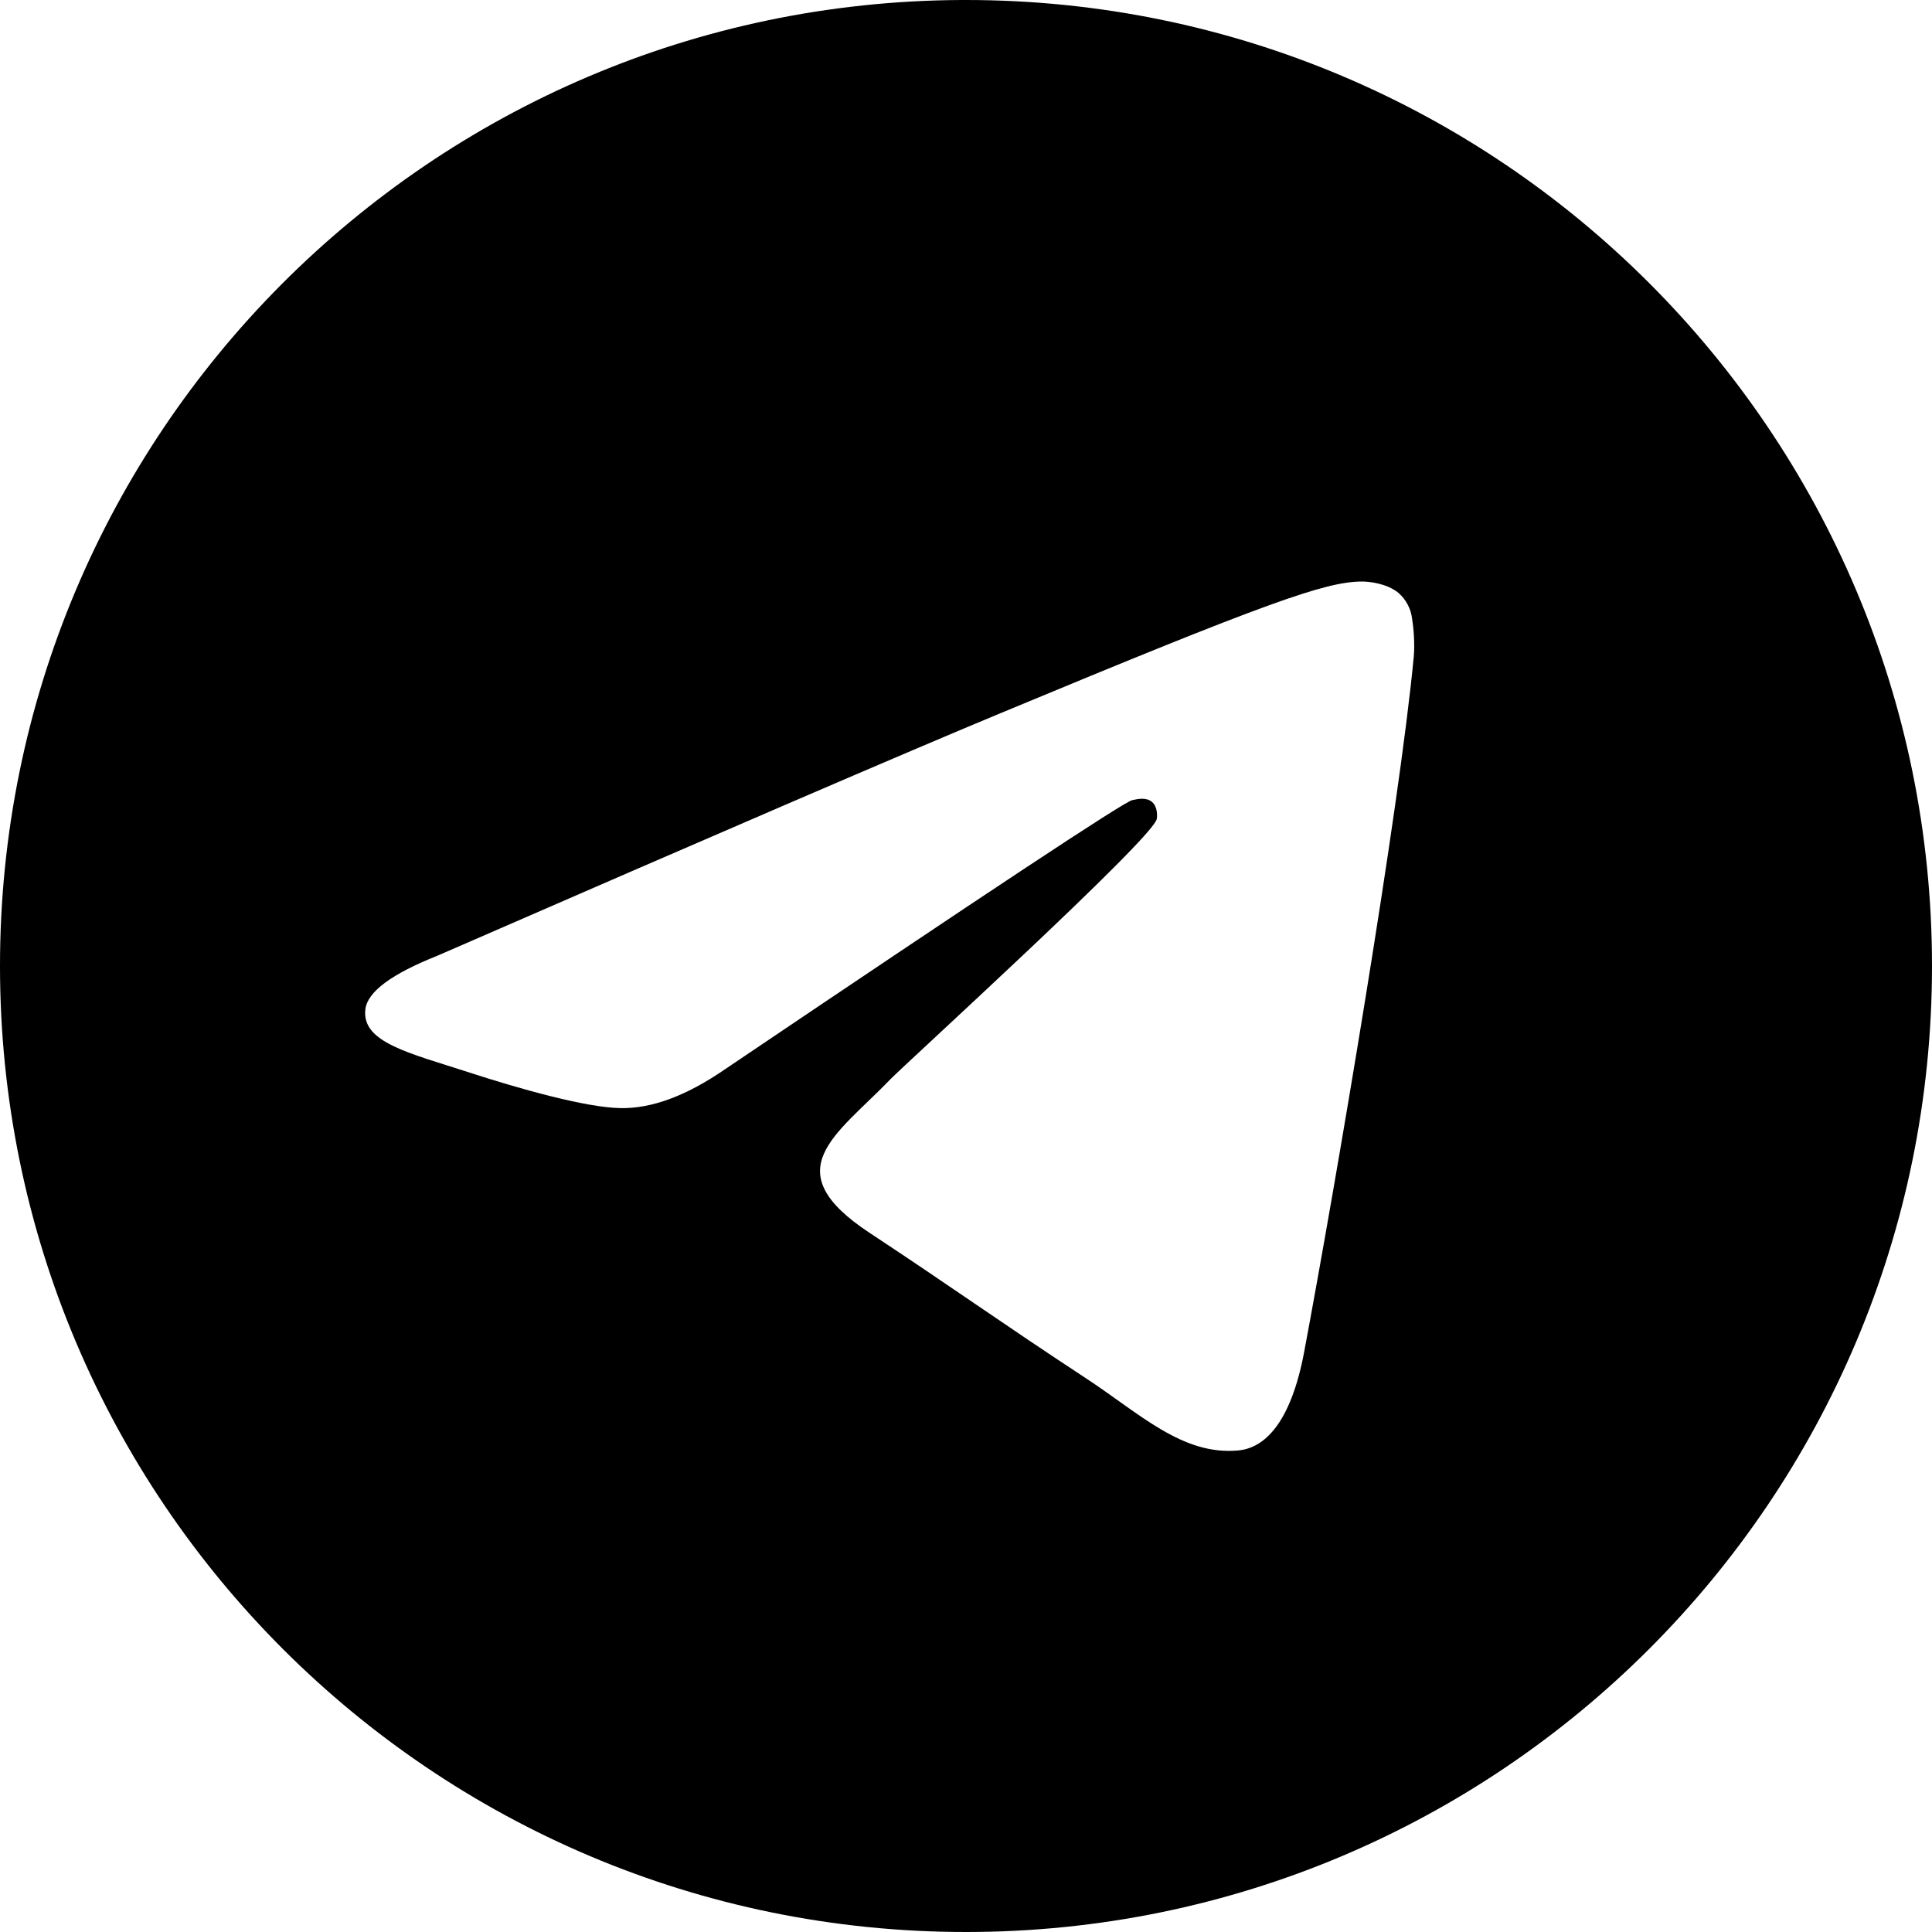
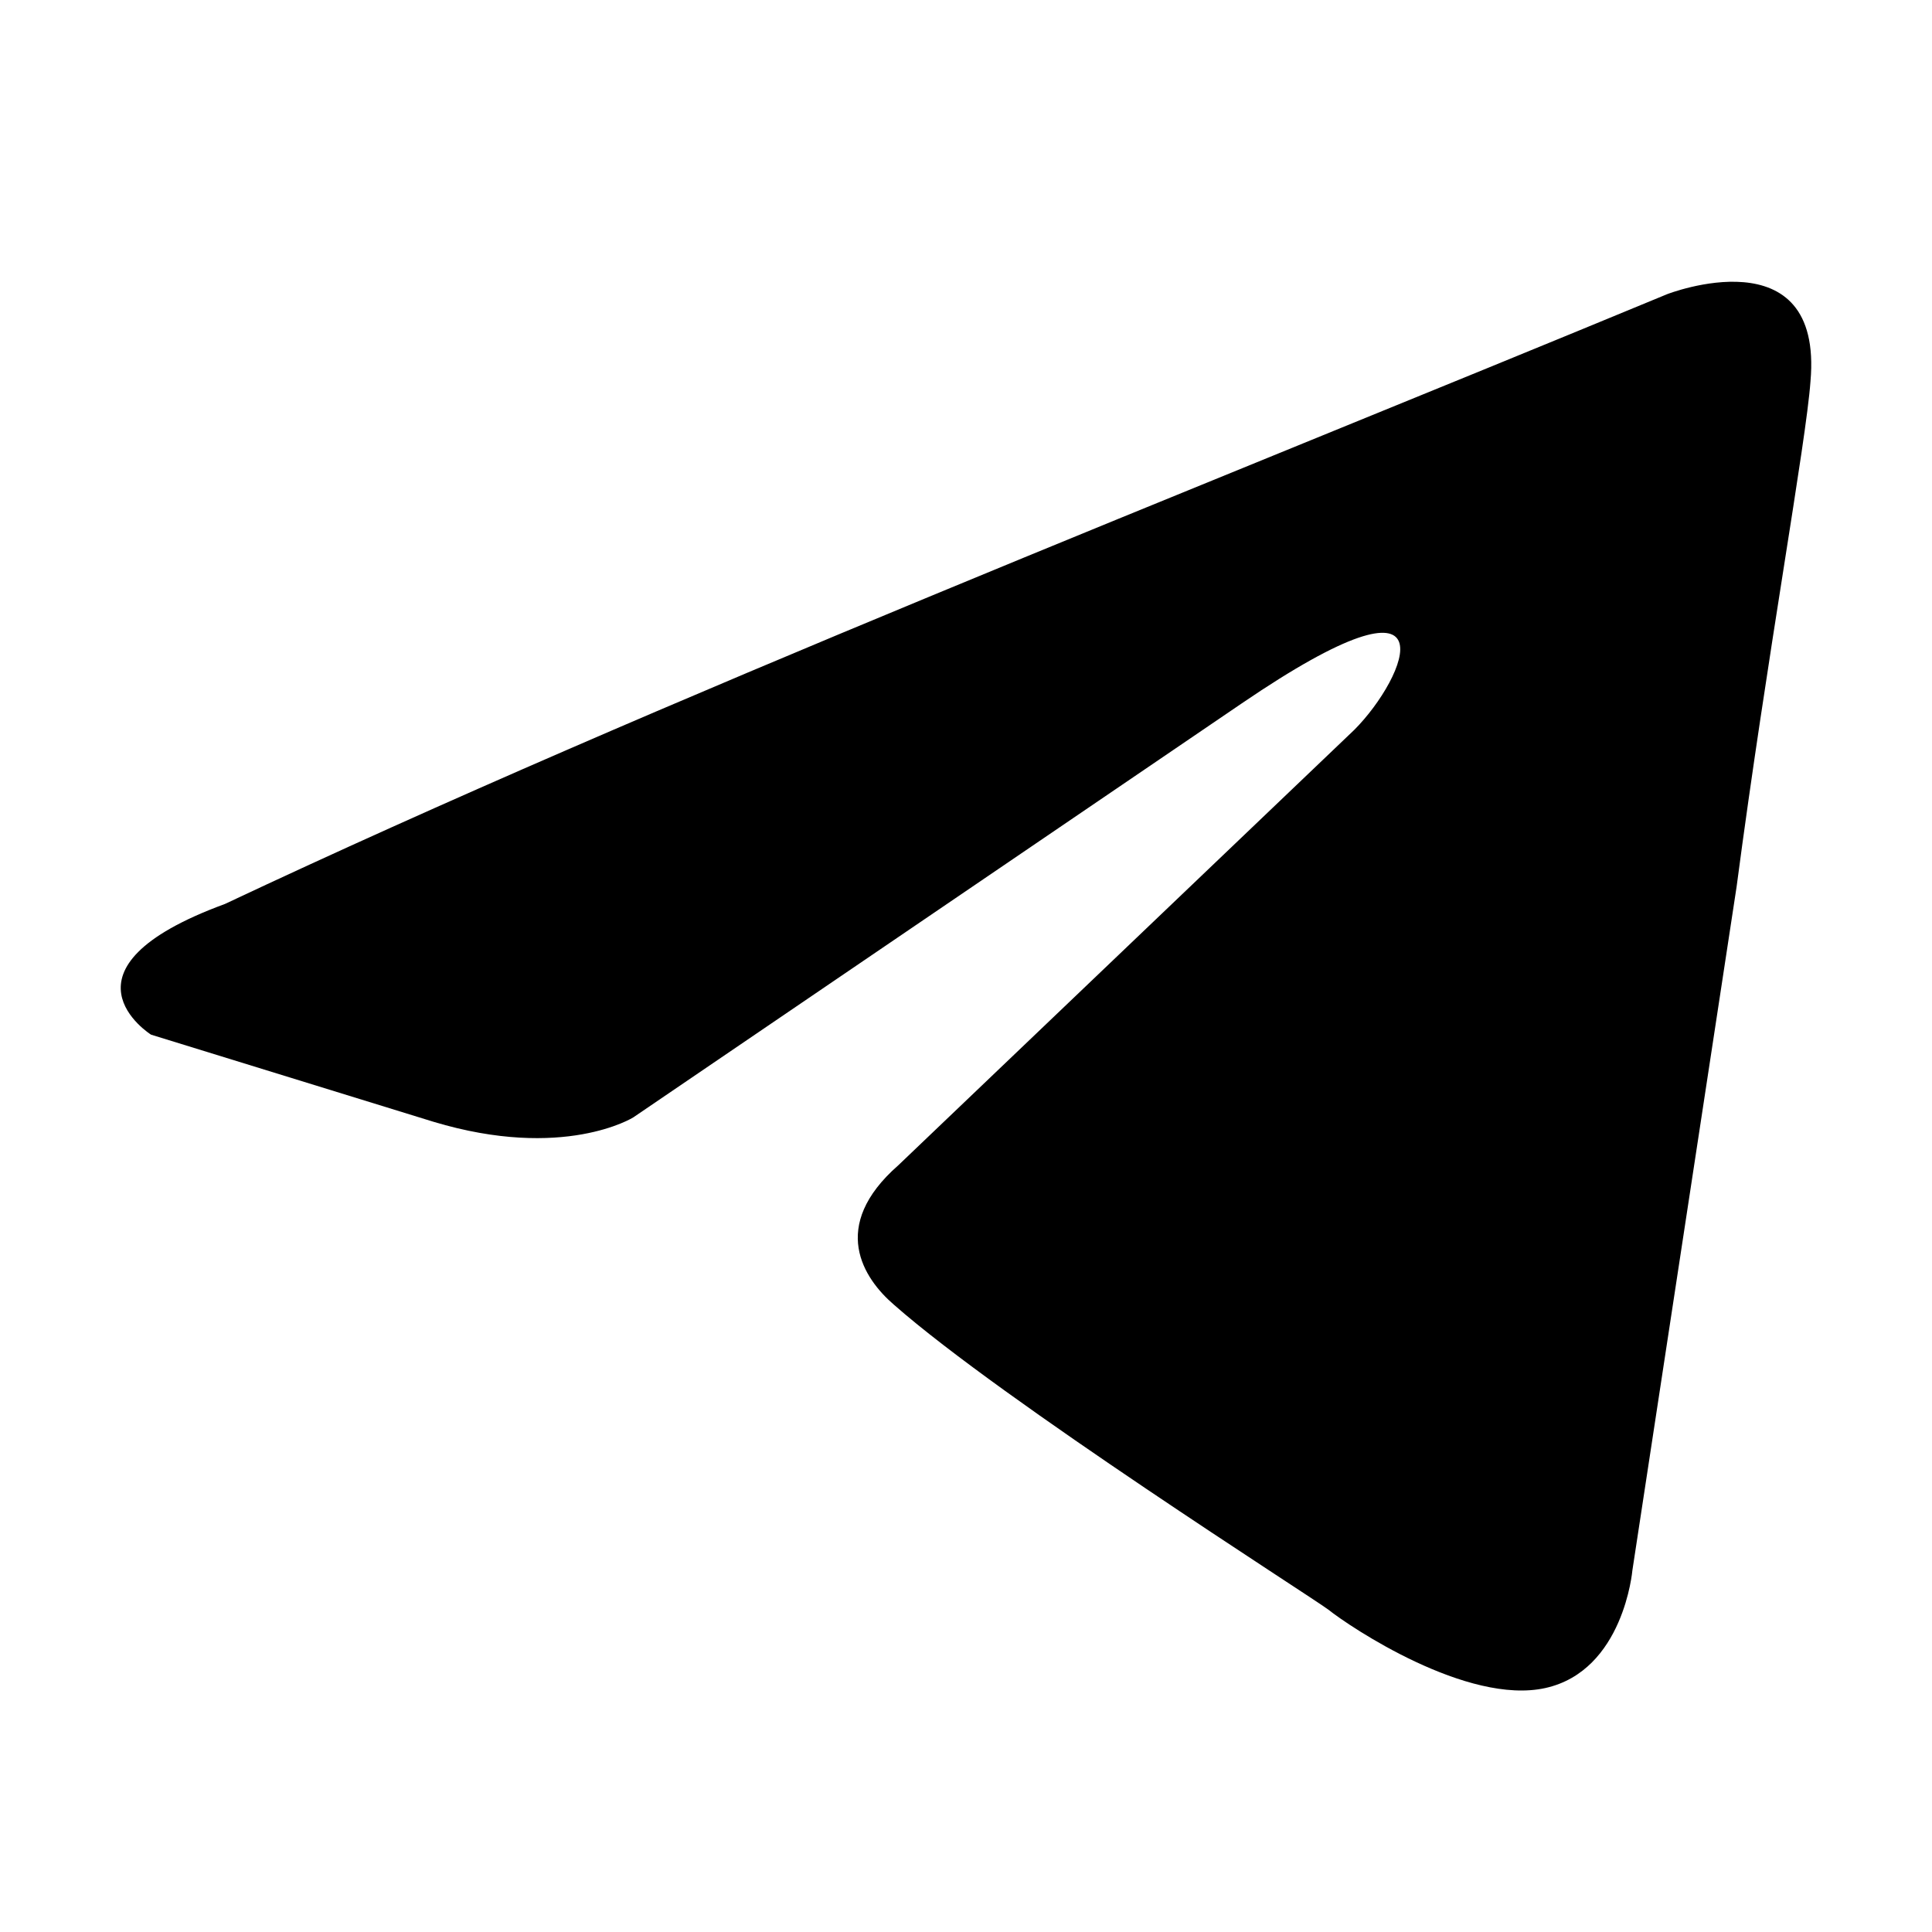
- <svg xmlns="http://www.w3.org/2000/svg" role="img" viewBox="0 0 24 24">
-   <path d="M11.944 0A12 12 0 0 0 0 12a12 12 0 0 0 12 12 12 12 0 0 0 12-12A12 12 0 0 0 12 0a12 12 0 0 0-.056 0zm4.962 7.224c.1-.002.321.023.465.14a.506.506 0 0 1 .171.325c.016.093.036.306.02.472-.18 1.898-.962 6.502-1.36 8.627-.168.9-.499 1.201-.82 1.23-.696.065-1.225-.46-1.9-.902-1.056-.693-1.653-1.124-2.678-1.8-1.185-.78-.417-1.21.258-1.91.177-.184 3.247-2.977 3.307-3.23.007-.032.014-.15-.056-.212s-.174-.041-.249-.024c-.106.024-1.793 1.14-5.061 3.345-.48.33-.913.49-1.302.48-.428-.008-1.252-.241-1.865-.44-.752-.245-1.349-.374-1.297-.789.027-.216.325-.437.893-.663 3.498-1.524 5.83-2.529 6.998-3.014 3.332-1.386 4.025-1.627 4.476-1.635z" />
+ <svg xmlns="http://www.w3.org/2000/svg" viewBox="0 0 48 48">
+   <path d="M41.419 7.309C41.419 7.309 45.305 5.794 44.981 9.473C44.873 10.988 43.902 16.291 43.146 22.026L40.556 39.016C40.556 39.016 40.34 41.505 38.397 41.938C36.455 42.37 33.541 40.423 33.001 39.99C32.569 39.665 24.907 34.795 22.209 32.415C21.453 31.765 20.59 30.467 22.317 28.952L33.649 18.131C34.944 16.832 36.239 13.802 30.843 17.481L15.733 27.762C15.733 27.762 14.006 28.844 10.769 27.87L3.753 25.706C3.753 25.706 1.163 24.082 5.588 22.459C16.381 17.373 29.655 12.179 41.419 7.309Z" />
</svg>
